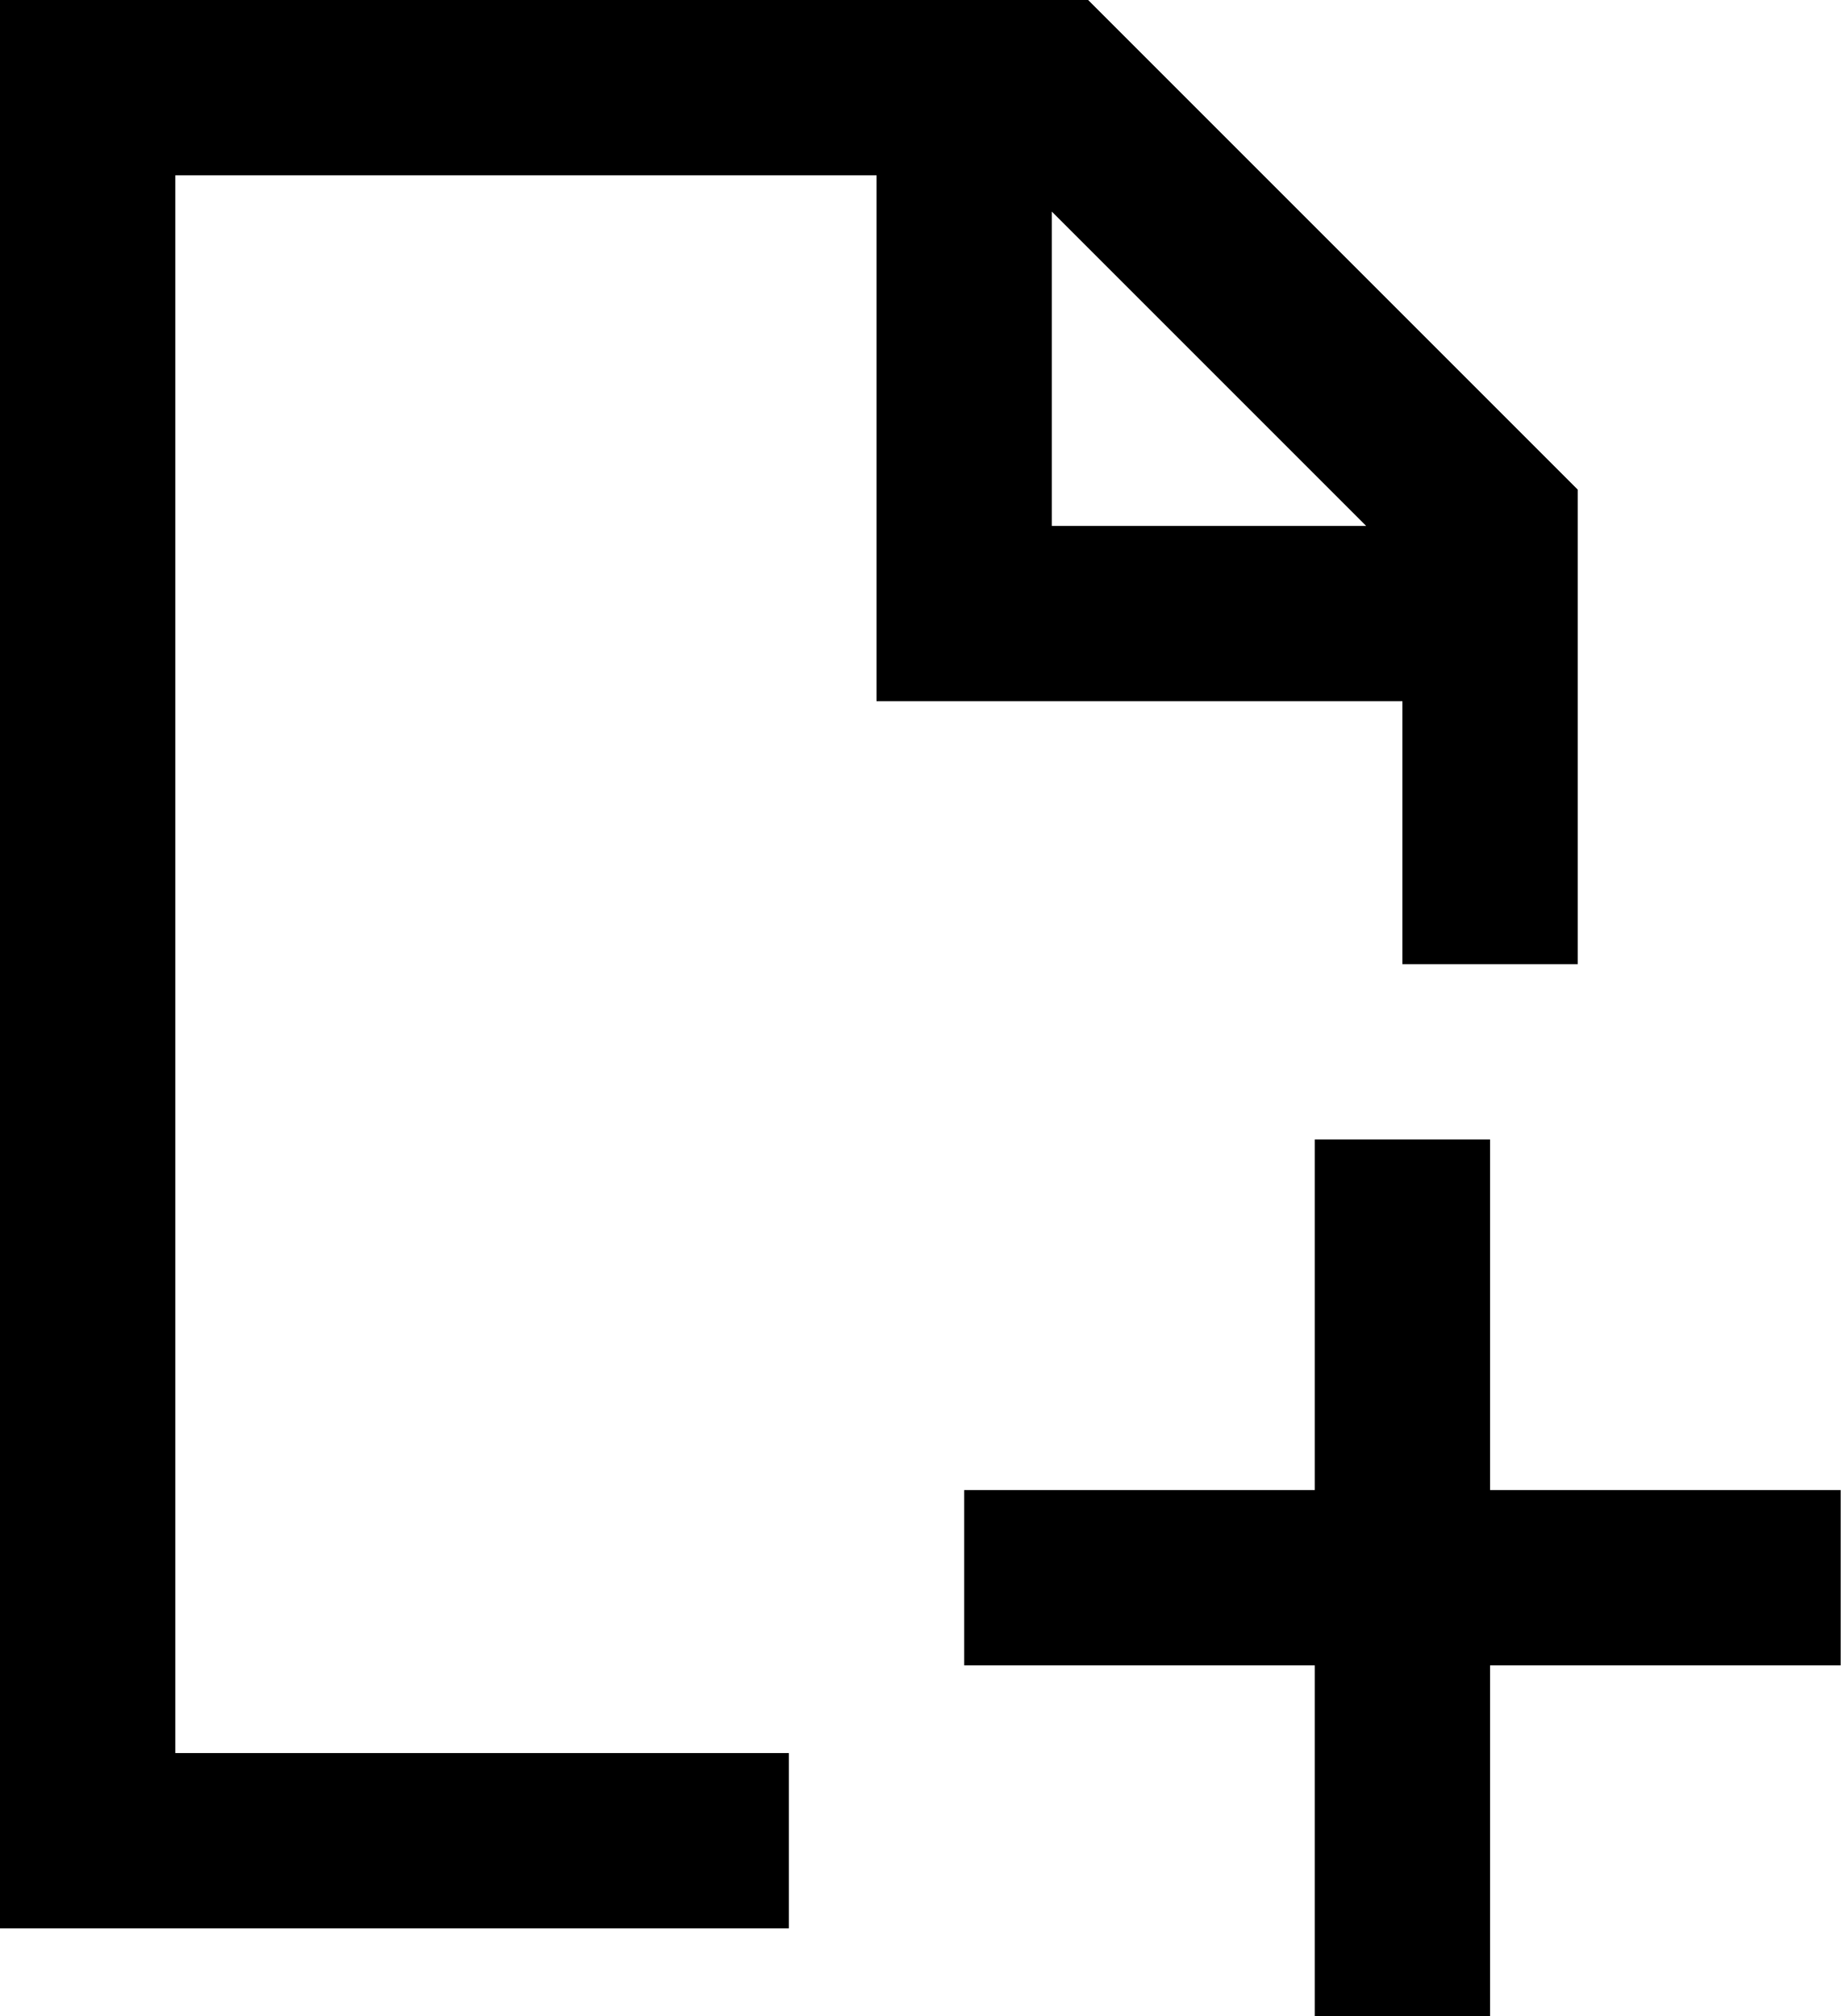
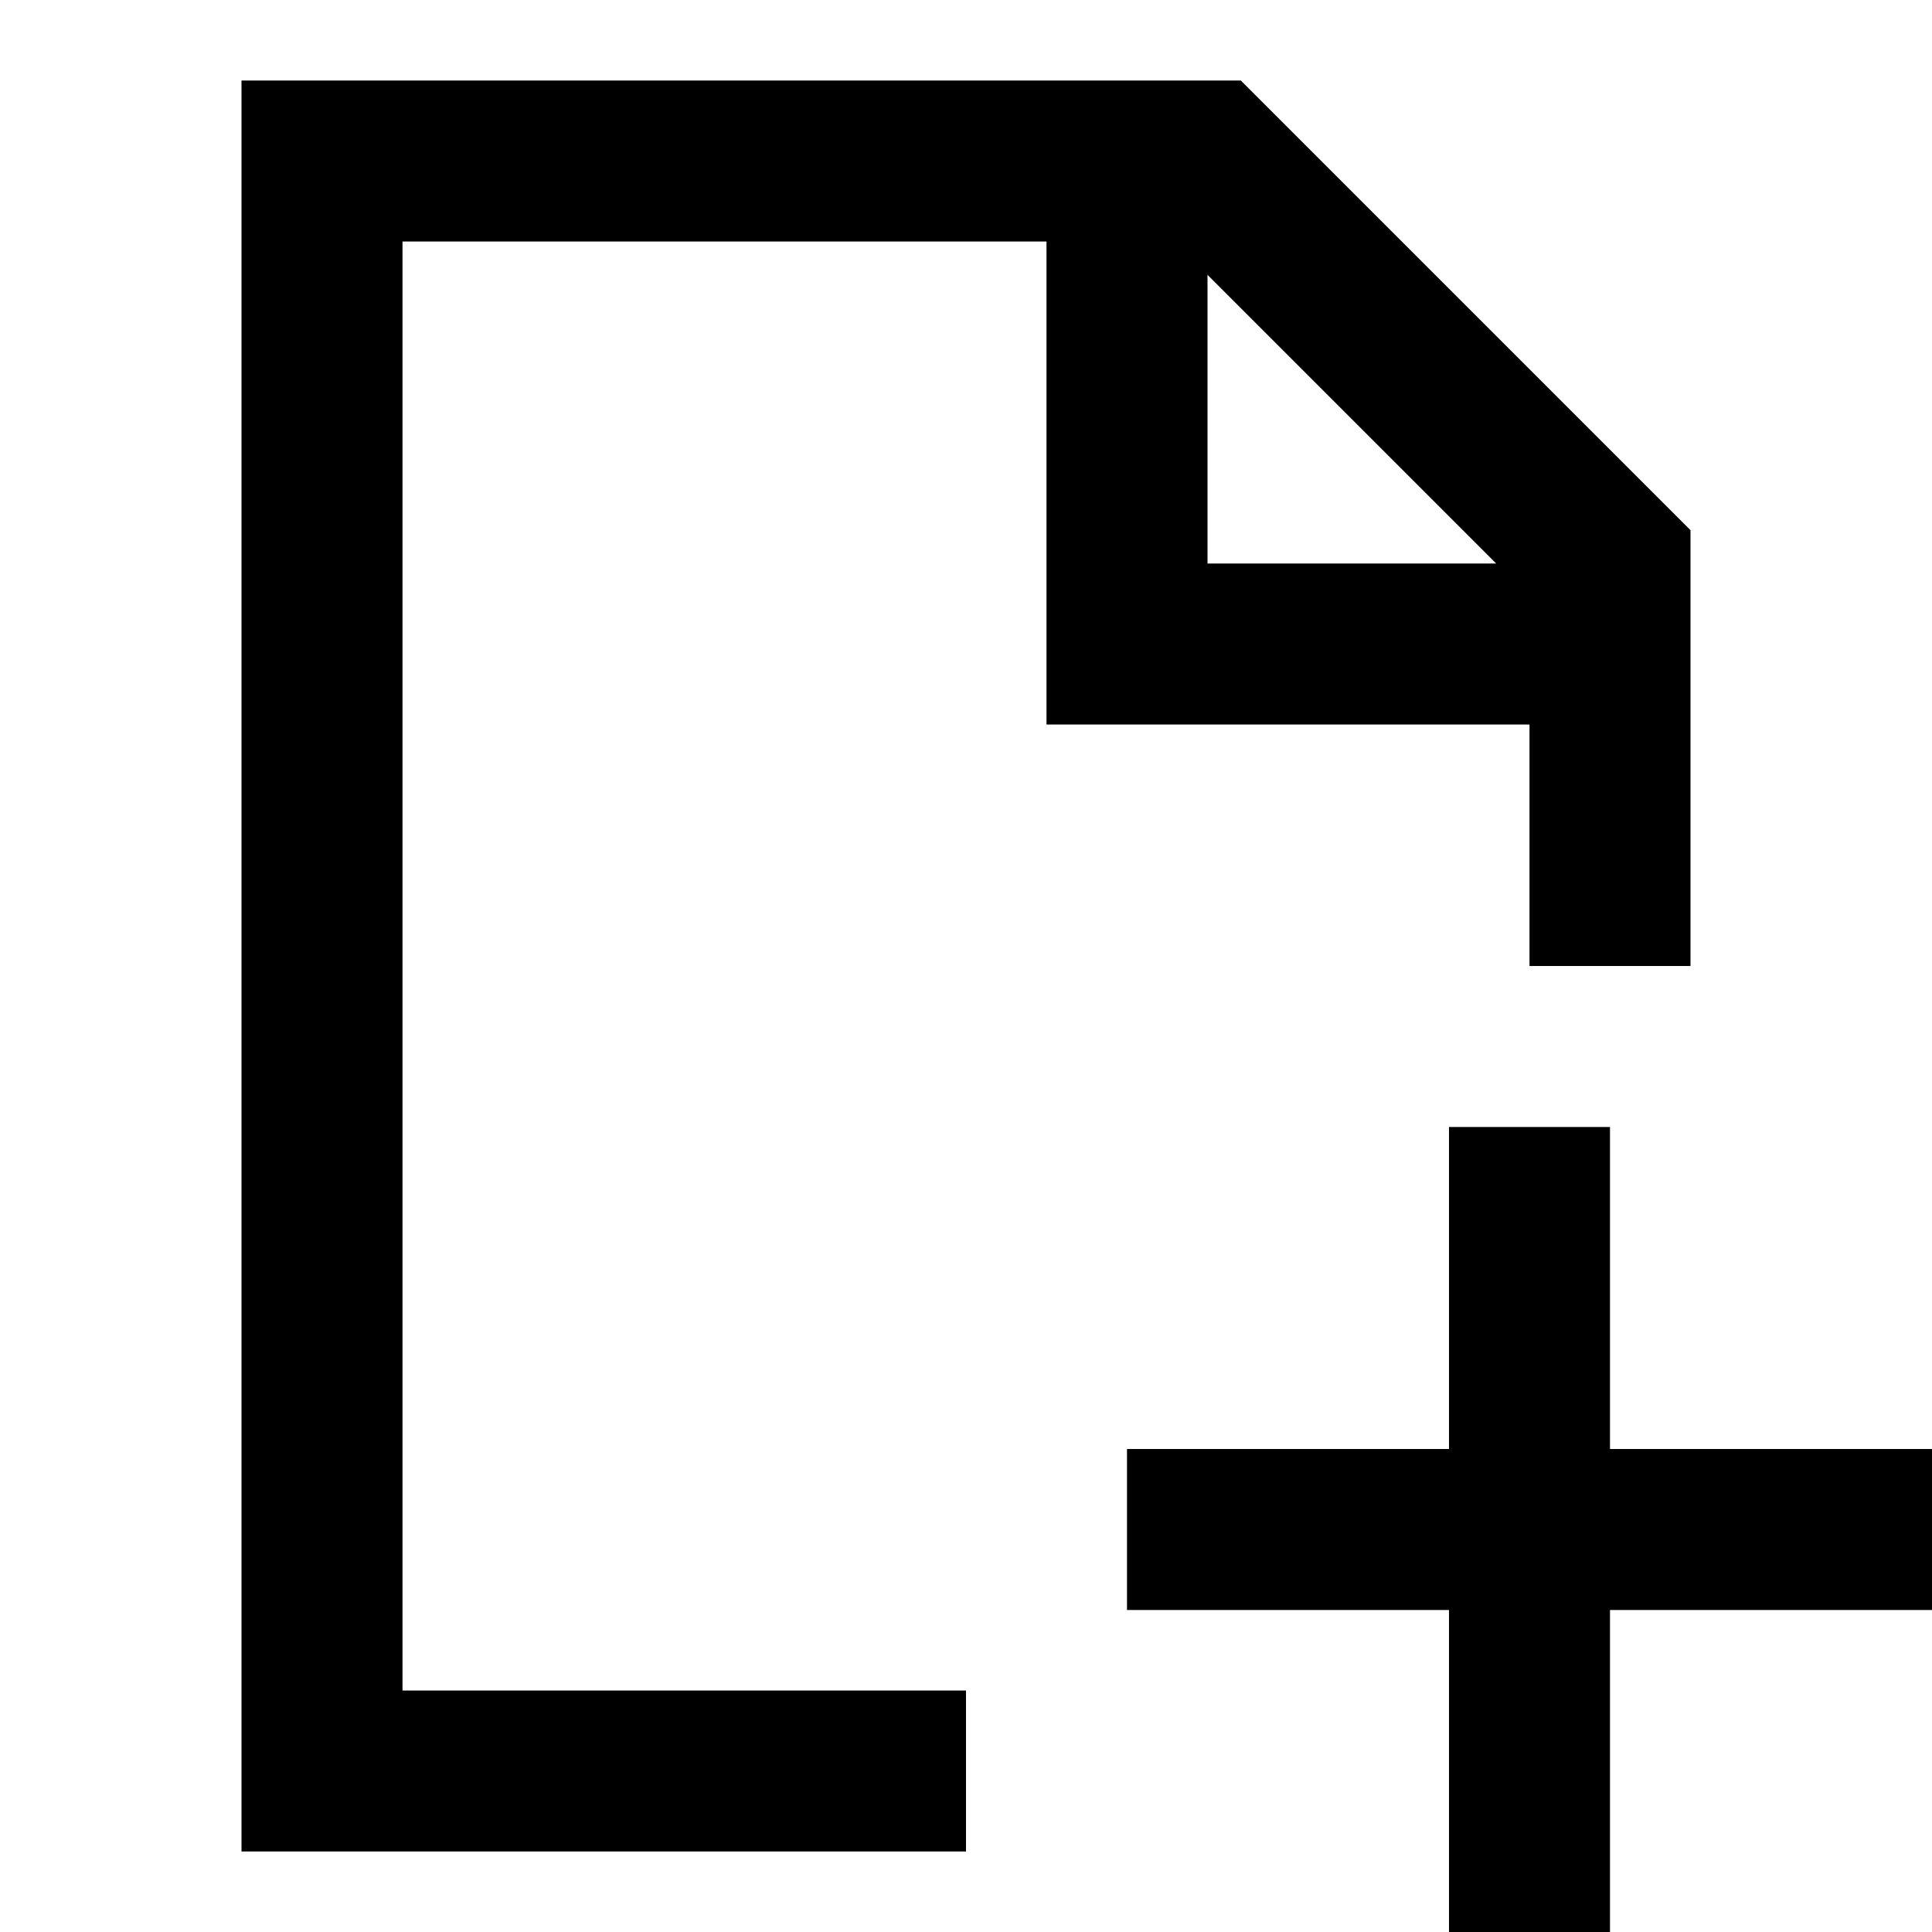
- <svg xmlns="http://www.w3.org/2000/svg" width="21" height="23" viewBox="0 0 21 23" fill="none">
-   <path d="M0 0H12.414L18 5.586V11H16V8H10V2H2V20H9V22H0V0ZM12 2.414V6H15.586L12 2.414ZM17 13V17H21V19H17V23H15V19H11V17H15V13H17Z" fill="black" />
+ <svg xmlns="http://www.w3.org/2000/svg" width="24" height="24" viewBox="0 0 24 24" fill="none">
+   <path d="M3 1H15.414L21 6.586V12H19V9H13V3H5V21H12V23H3V1ZM15 3.414V7H18.586L15 3.414ZM20 14V18H24V20H20V24H18V20H14V18H18V14H20Z" fill="black" />
</svg>
